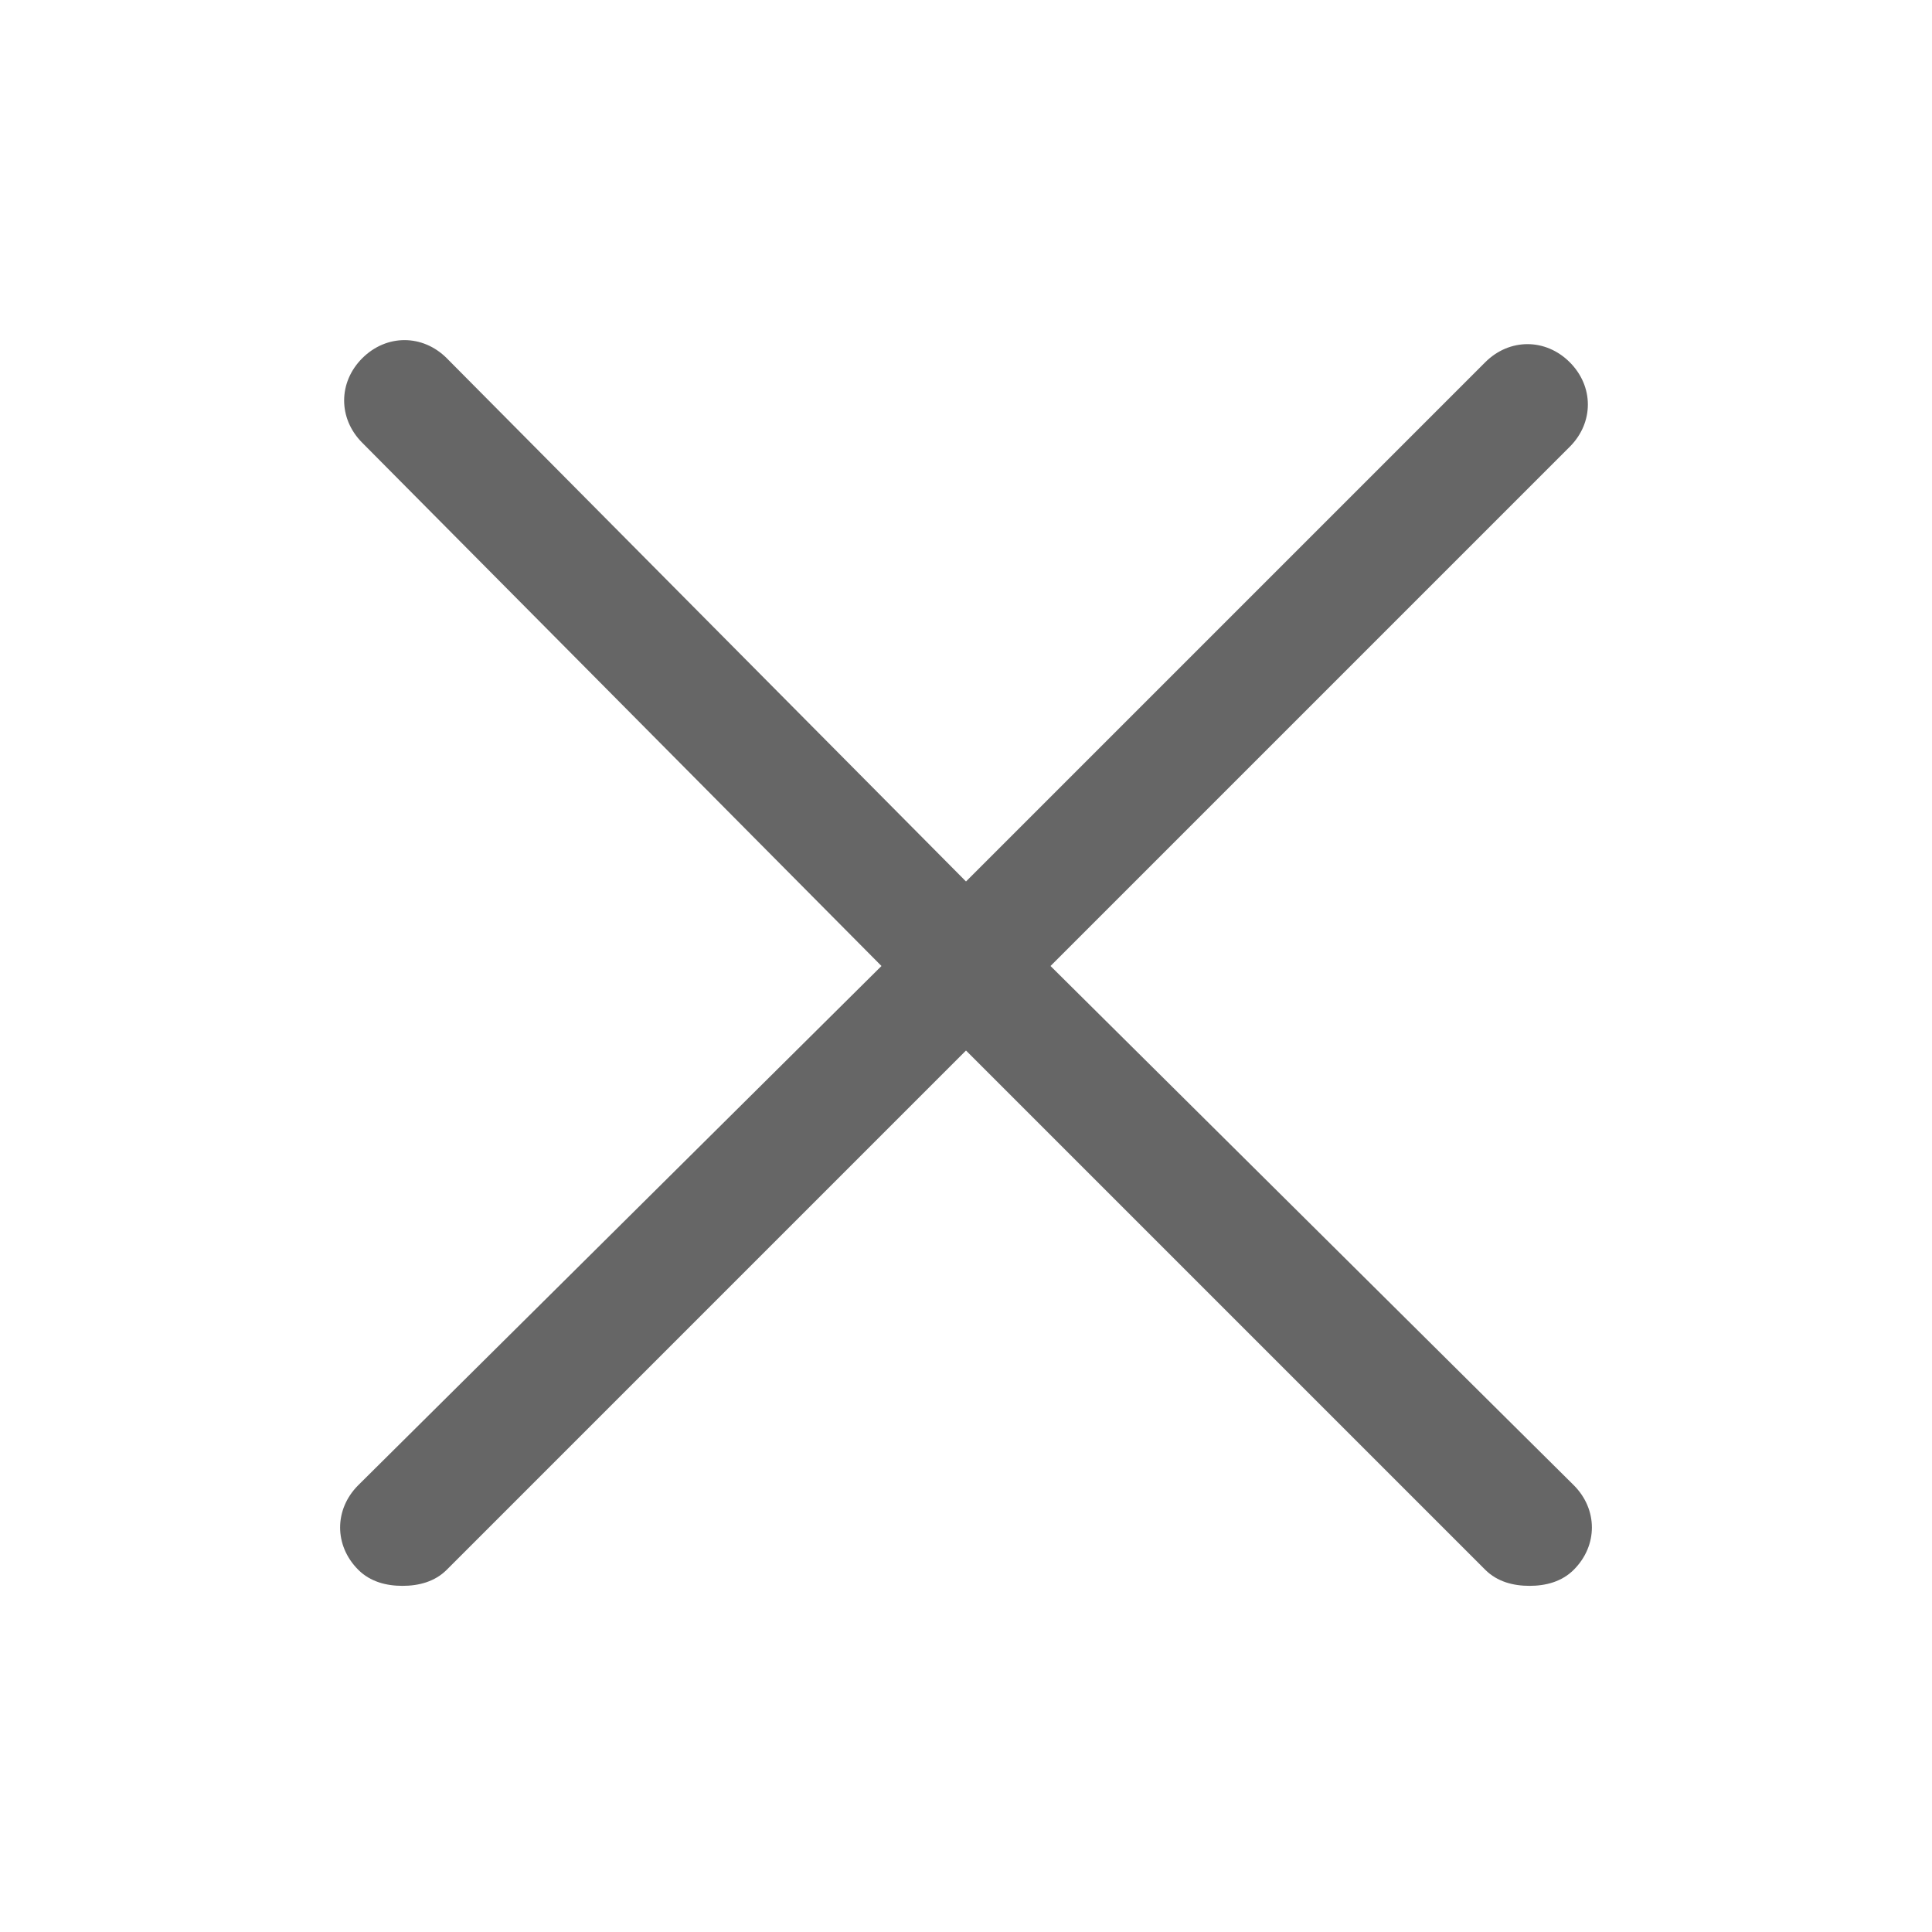
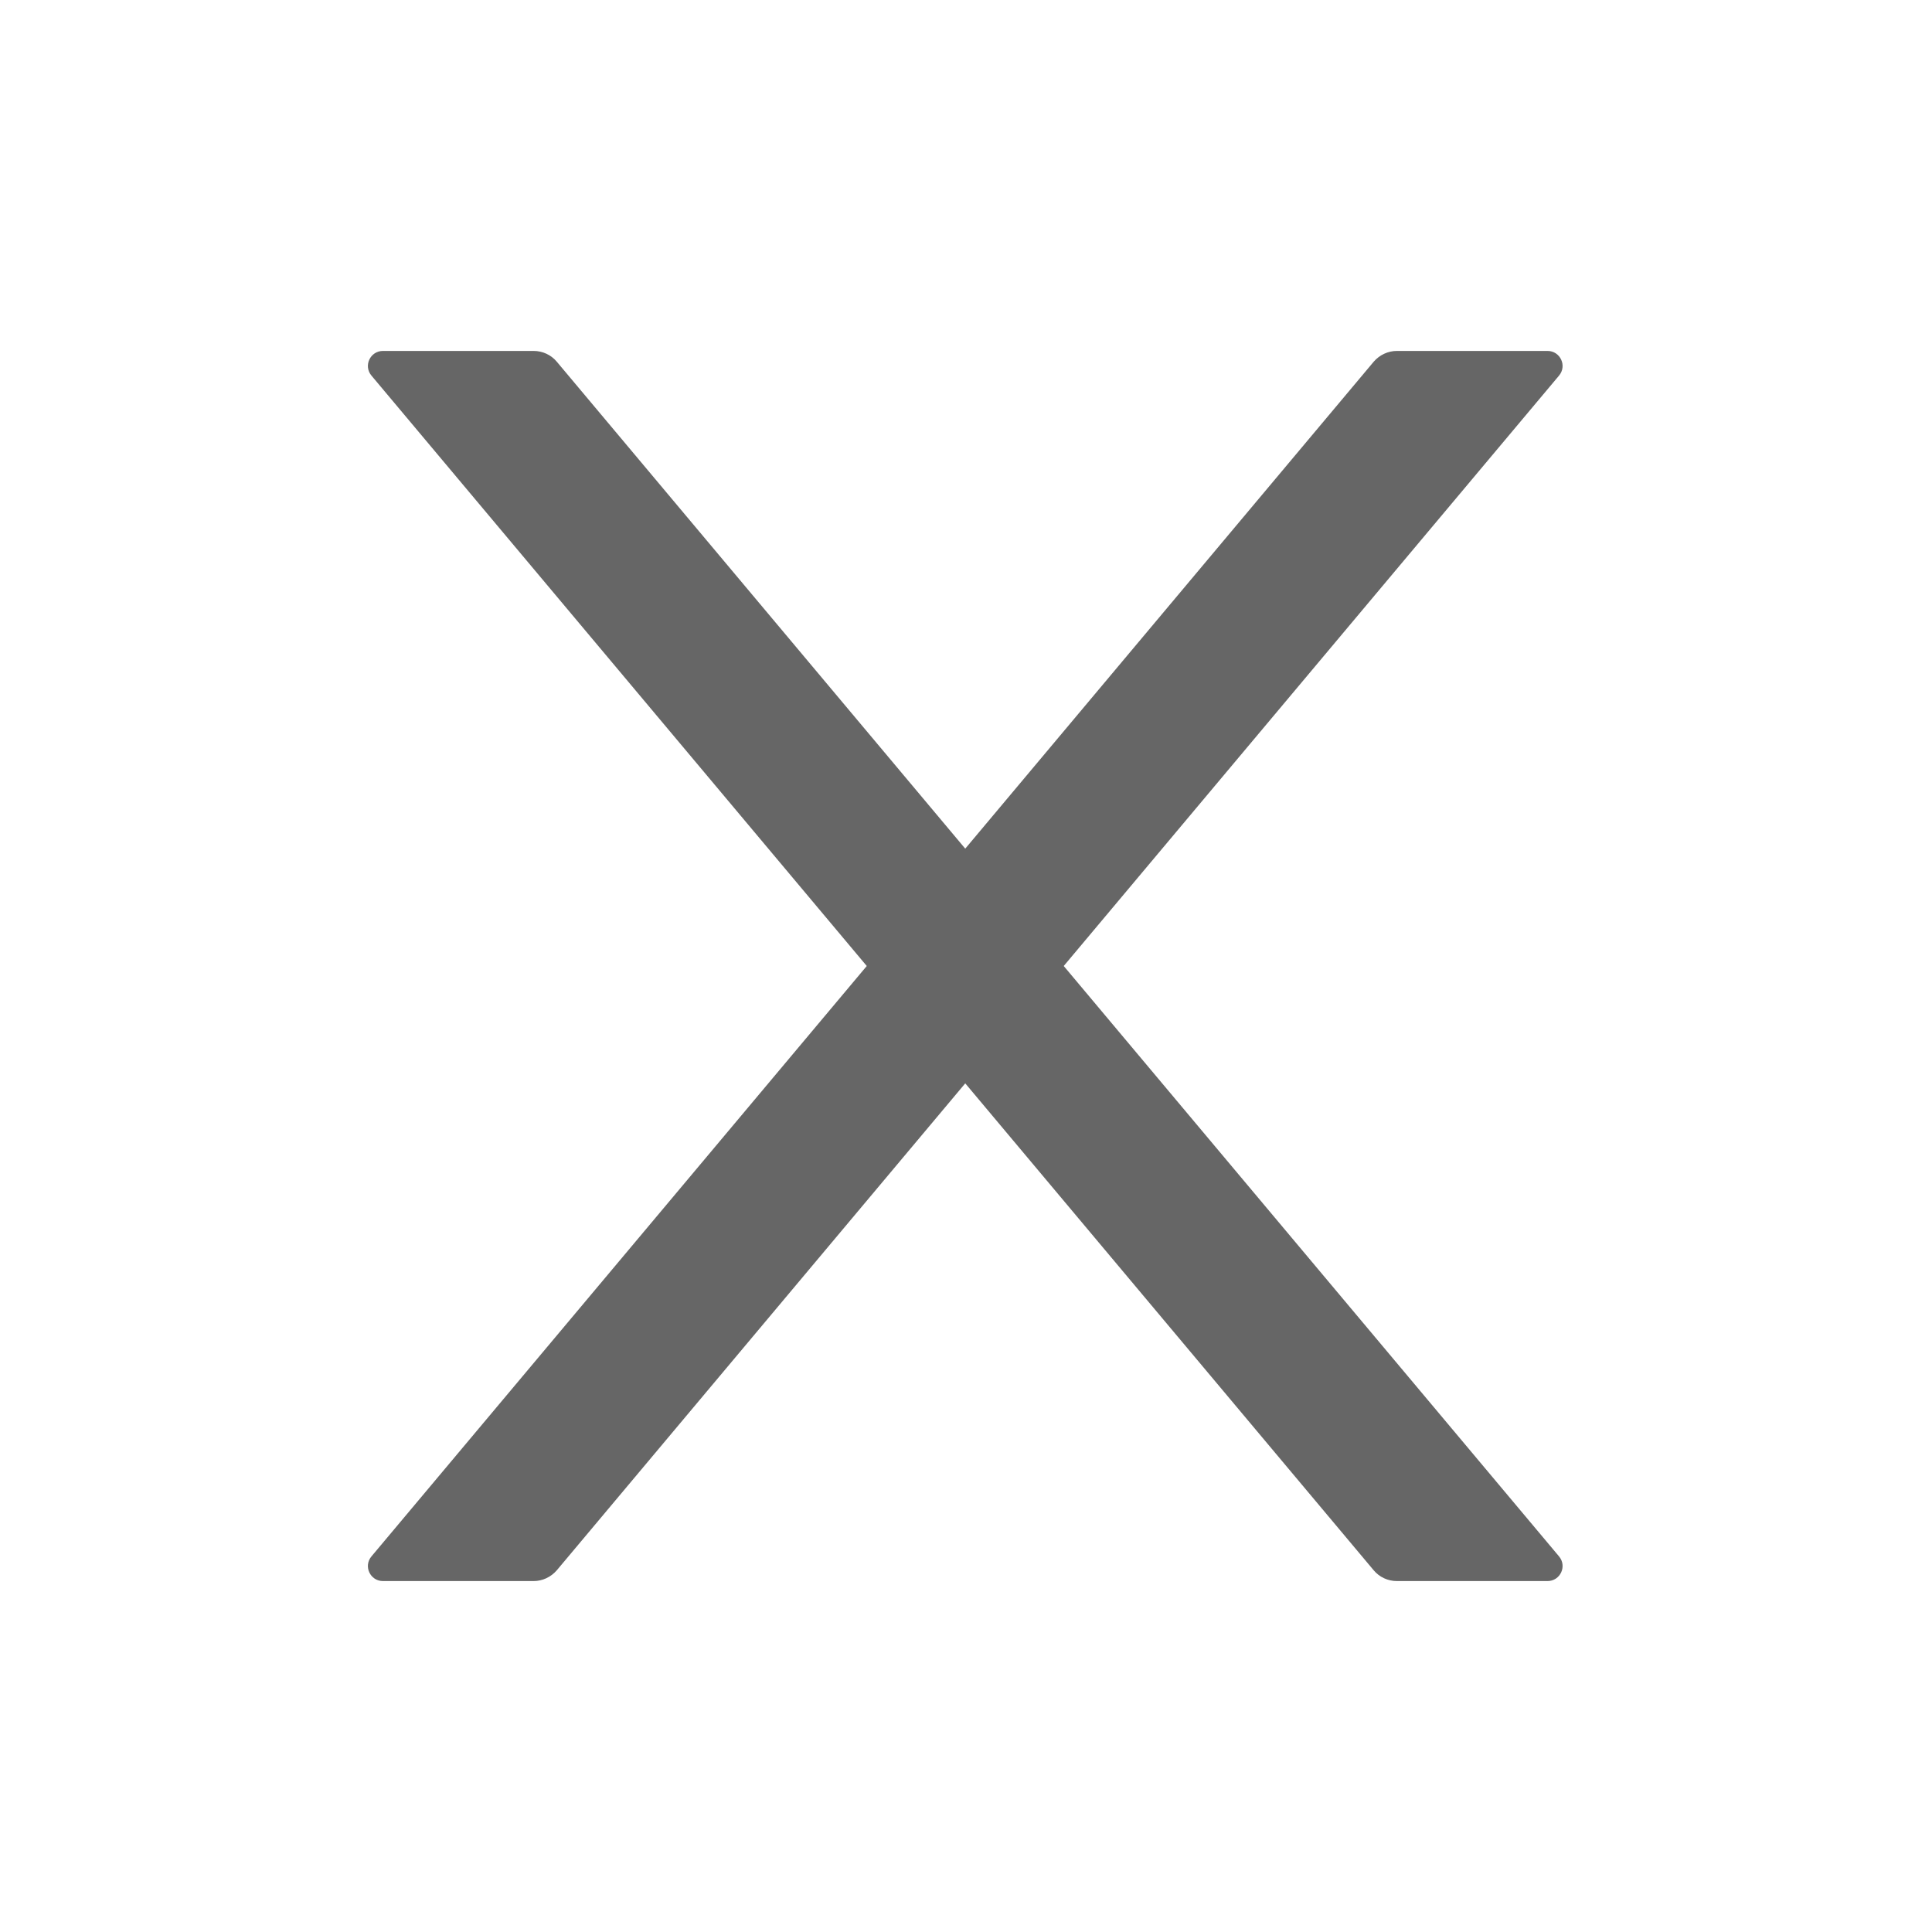
<svg xmlns="http://www.w3.org/2000/svg" class="icon" width="128px" height="128.00px" viewBox="0 0 1024 1024" version="1.1">
-   <path fill="#666666" d="M556.8 512L832 236.8c12.8-12.8 12.8-32 0-44.8-12.8-12.8-32-12.8-44.8 0L512 467.2l-275.2-277.333c-12.8-12.8-32-12.8-44.8 0-12.8 12.8-12.8 32 0 44.8l275.2 277.333-277.333 275.2c-12.8 12.8-12.8 32 0 44.8 6.4 6.4 14.933 8.533 23.467 8.533s17.067-2.133 23.467-8.533L512 556.8 787.2 832c6.4 6.4 14.933 8.533 23.467 8.533s17.067-2.133 23.467-8.533c12.8-12.8 12.8-32 0-44.8L556.8 512z" />
+   <path fill="#666666" d="M563.8 512l262.5-312.9c4.4-5.2 0.7-13.1-6.1-13.1h-79.8c-4.7 0-9.2 2.1-12.3 5.7L511.6 449.8 295.1 191.7c-3-3.6-7.5-5.7-12.3-5.7H203c-6.8 0-10.5 7.9-6.1 13.1L459.4 512 196.9 824.9c-4.4 5.2-0.7 13.1 6.1 13.1h79.8c4.7 0 9.2-2.1 12.3-5.7l216.5-258.1 216.5 258.1c3 3.6 7.5 5.7 12.3 5.7h79.8c6.8 0 10.5-7.9 6.1-13.1L563.8 512z" />
</svg>
